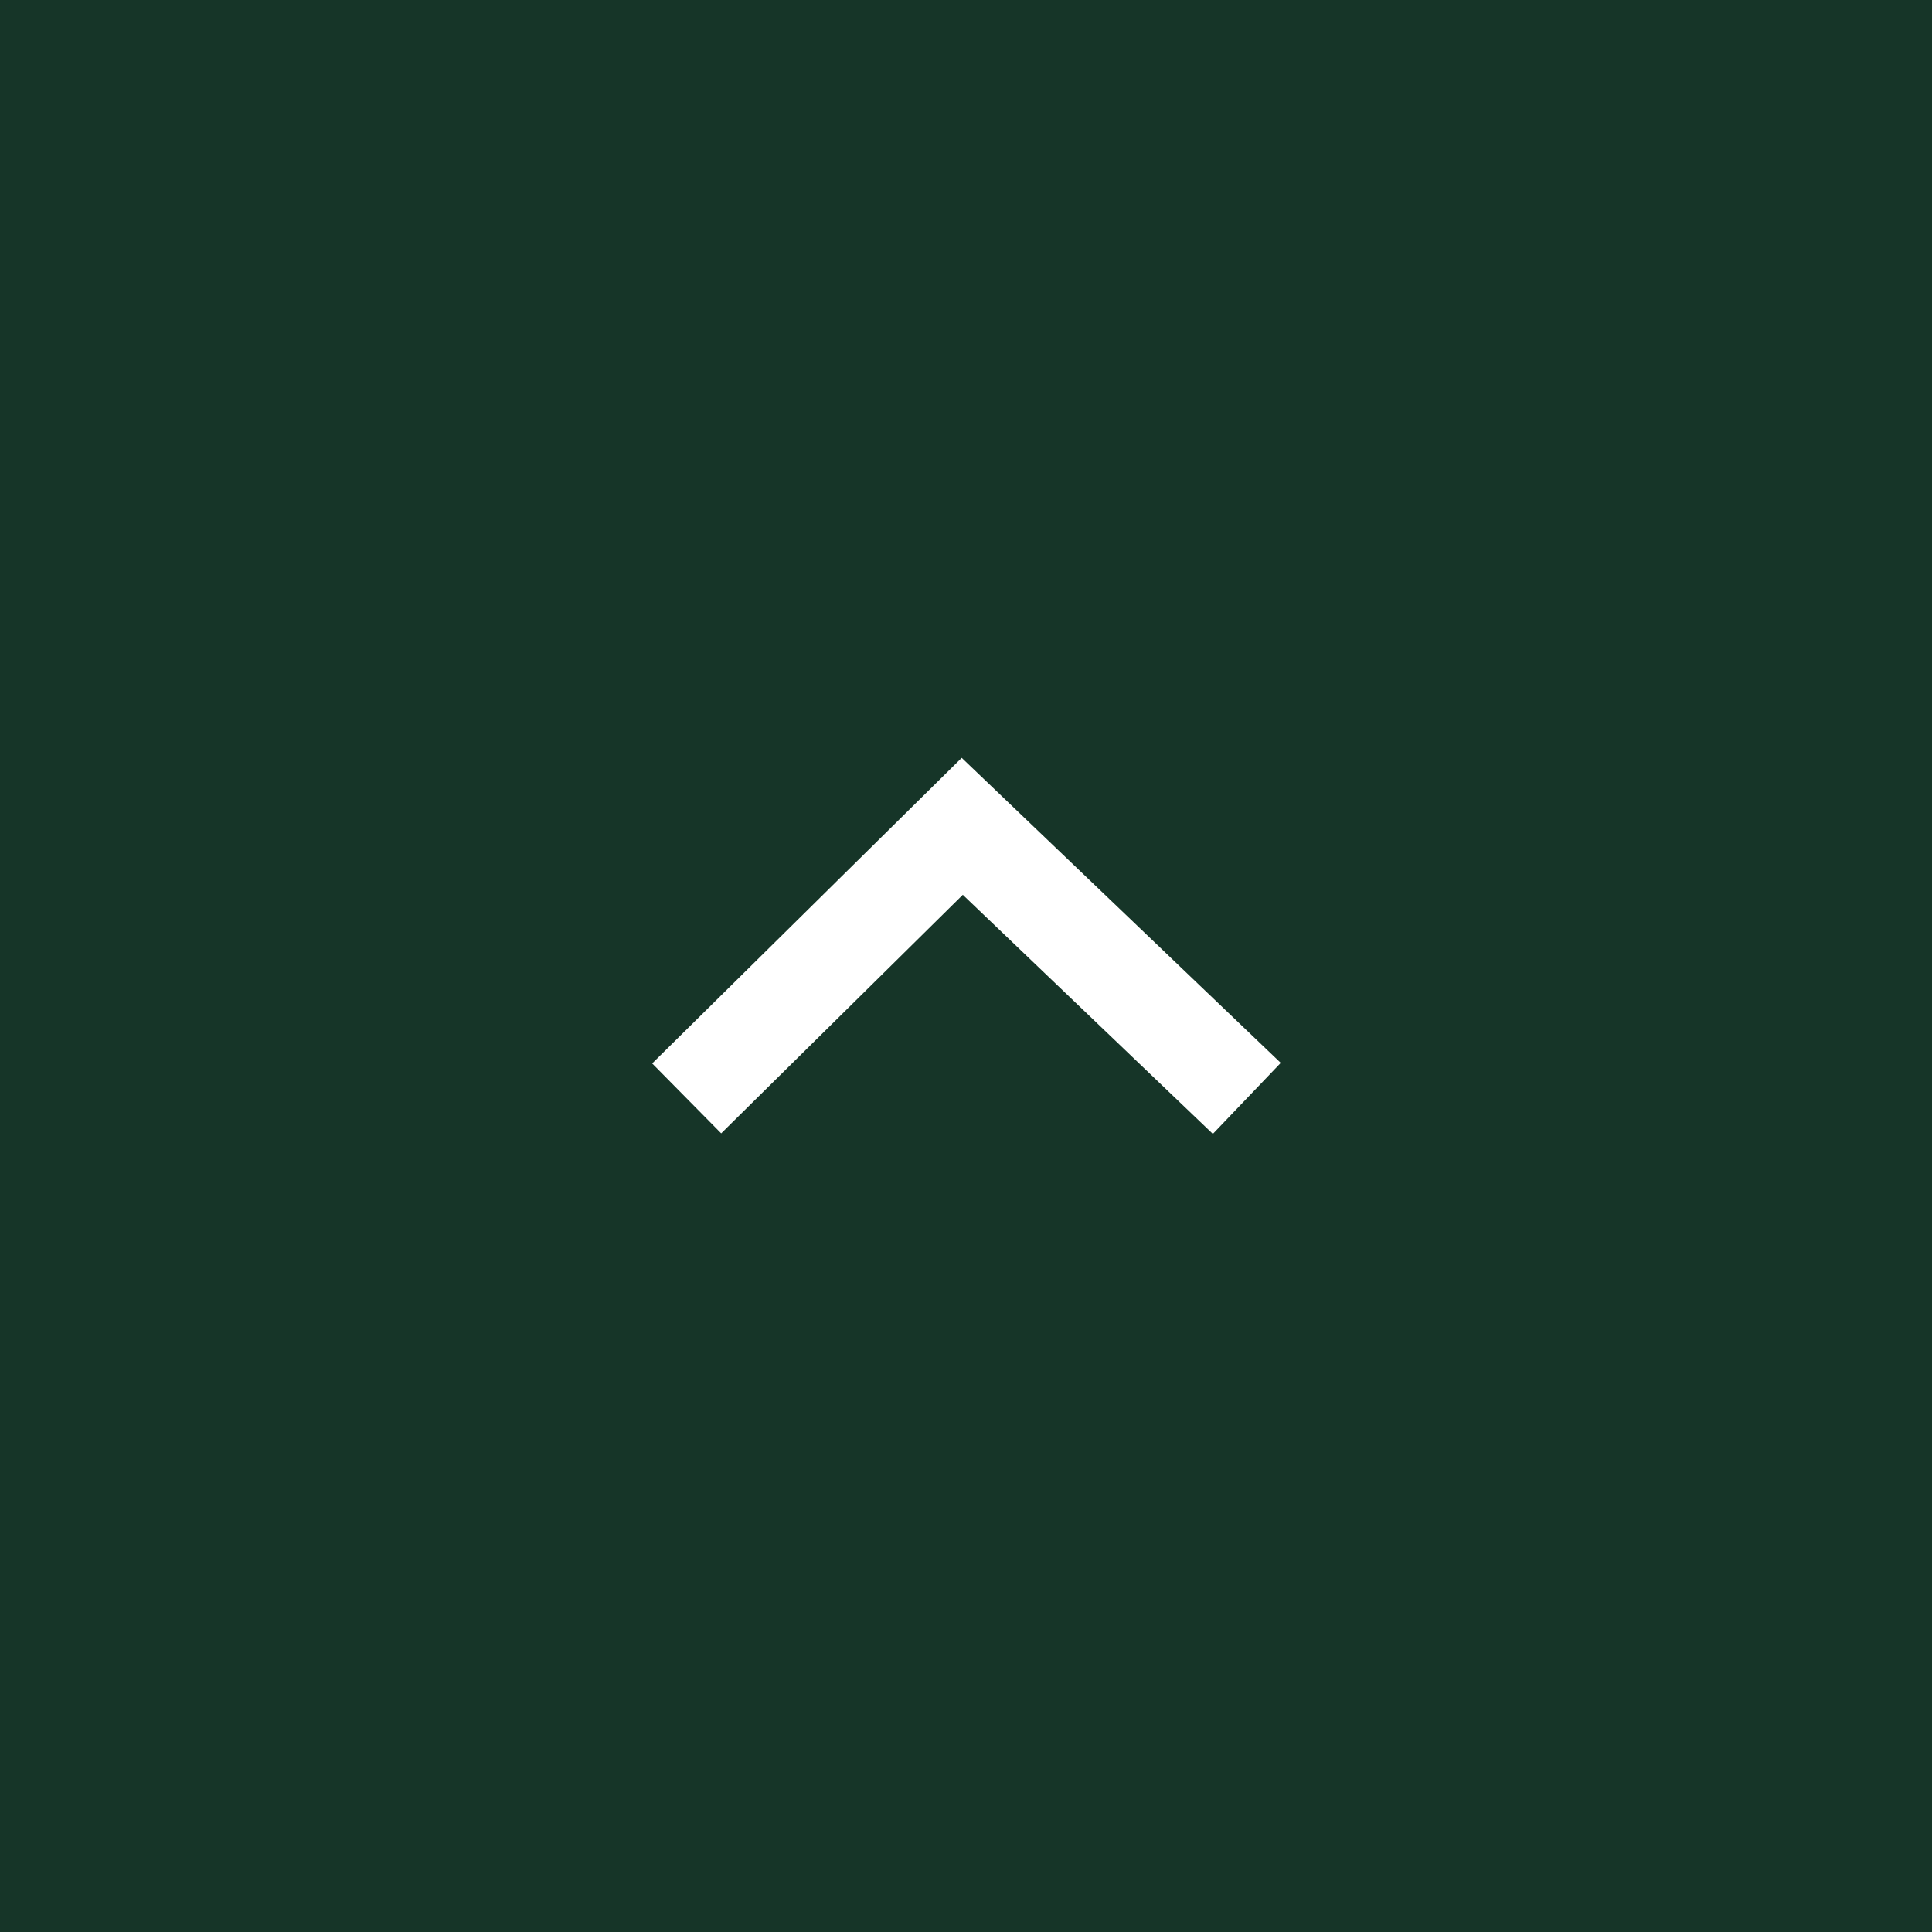
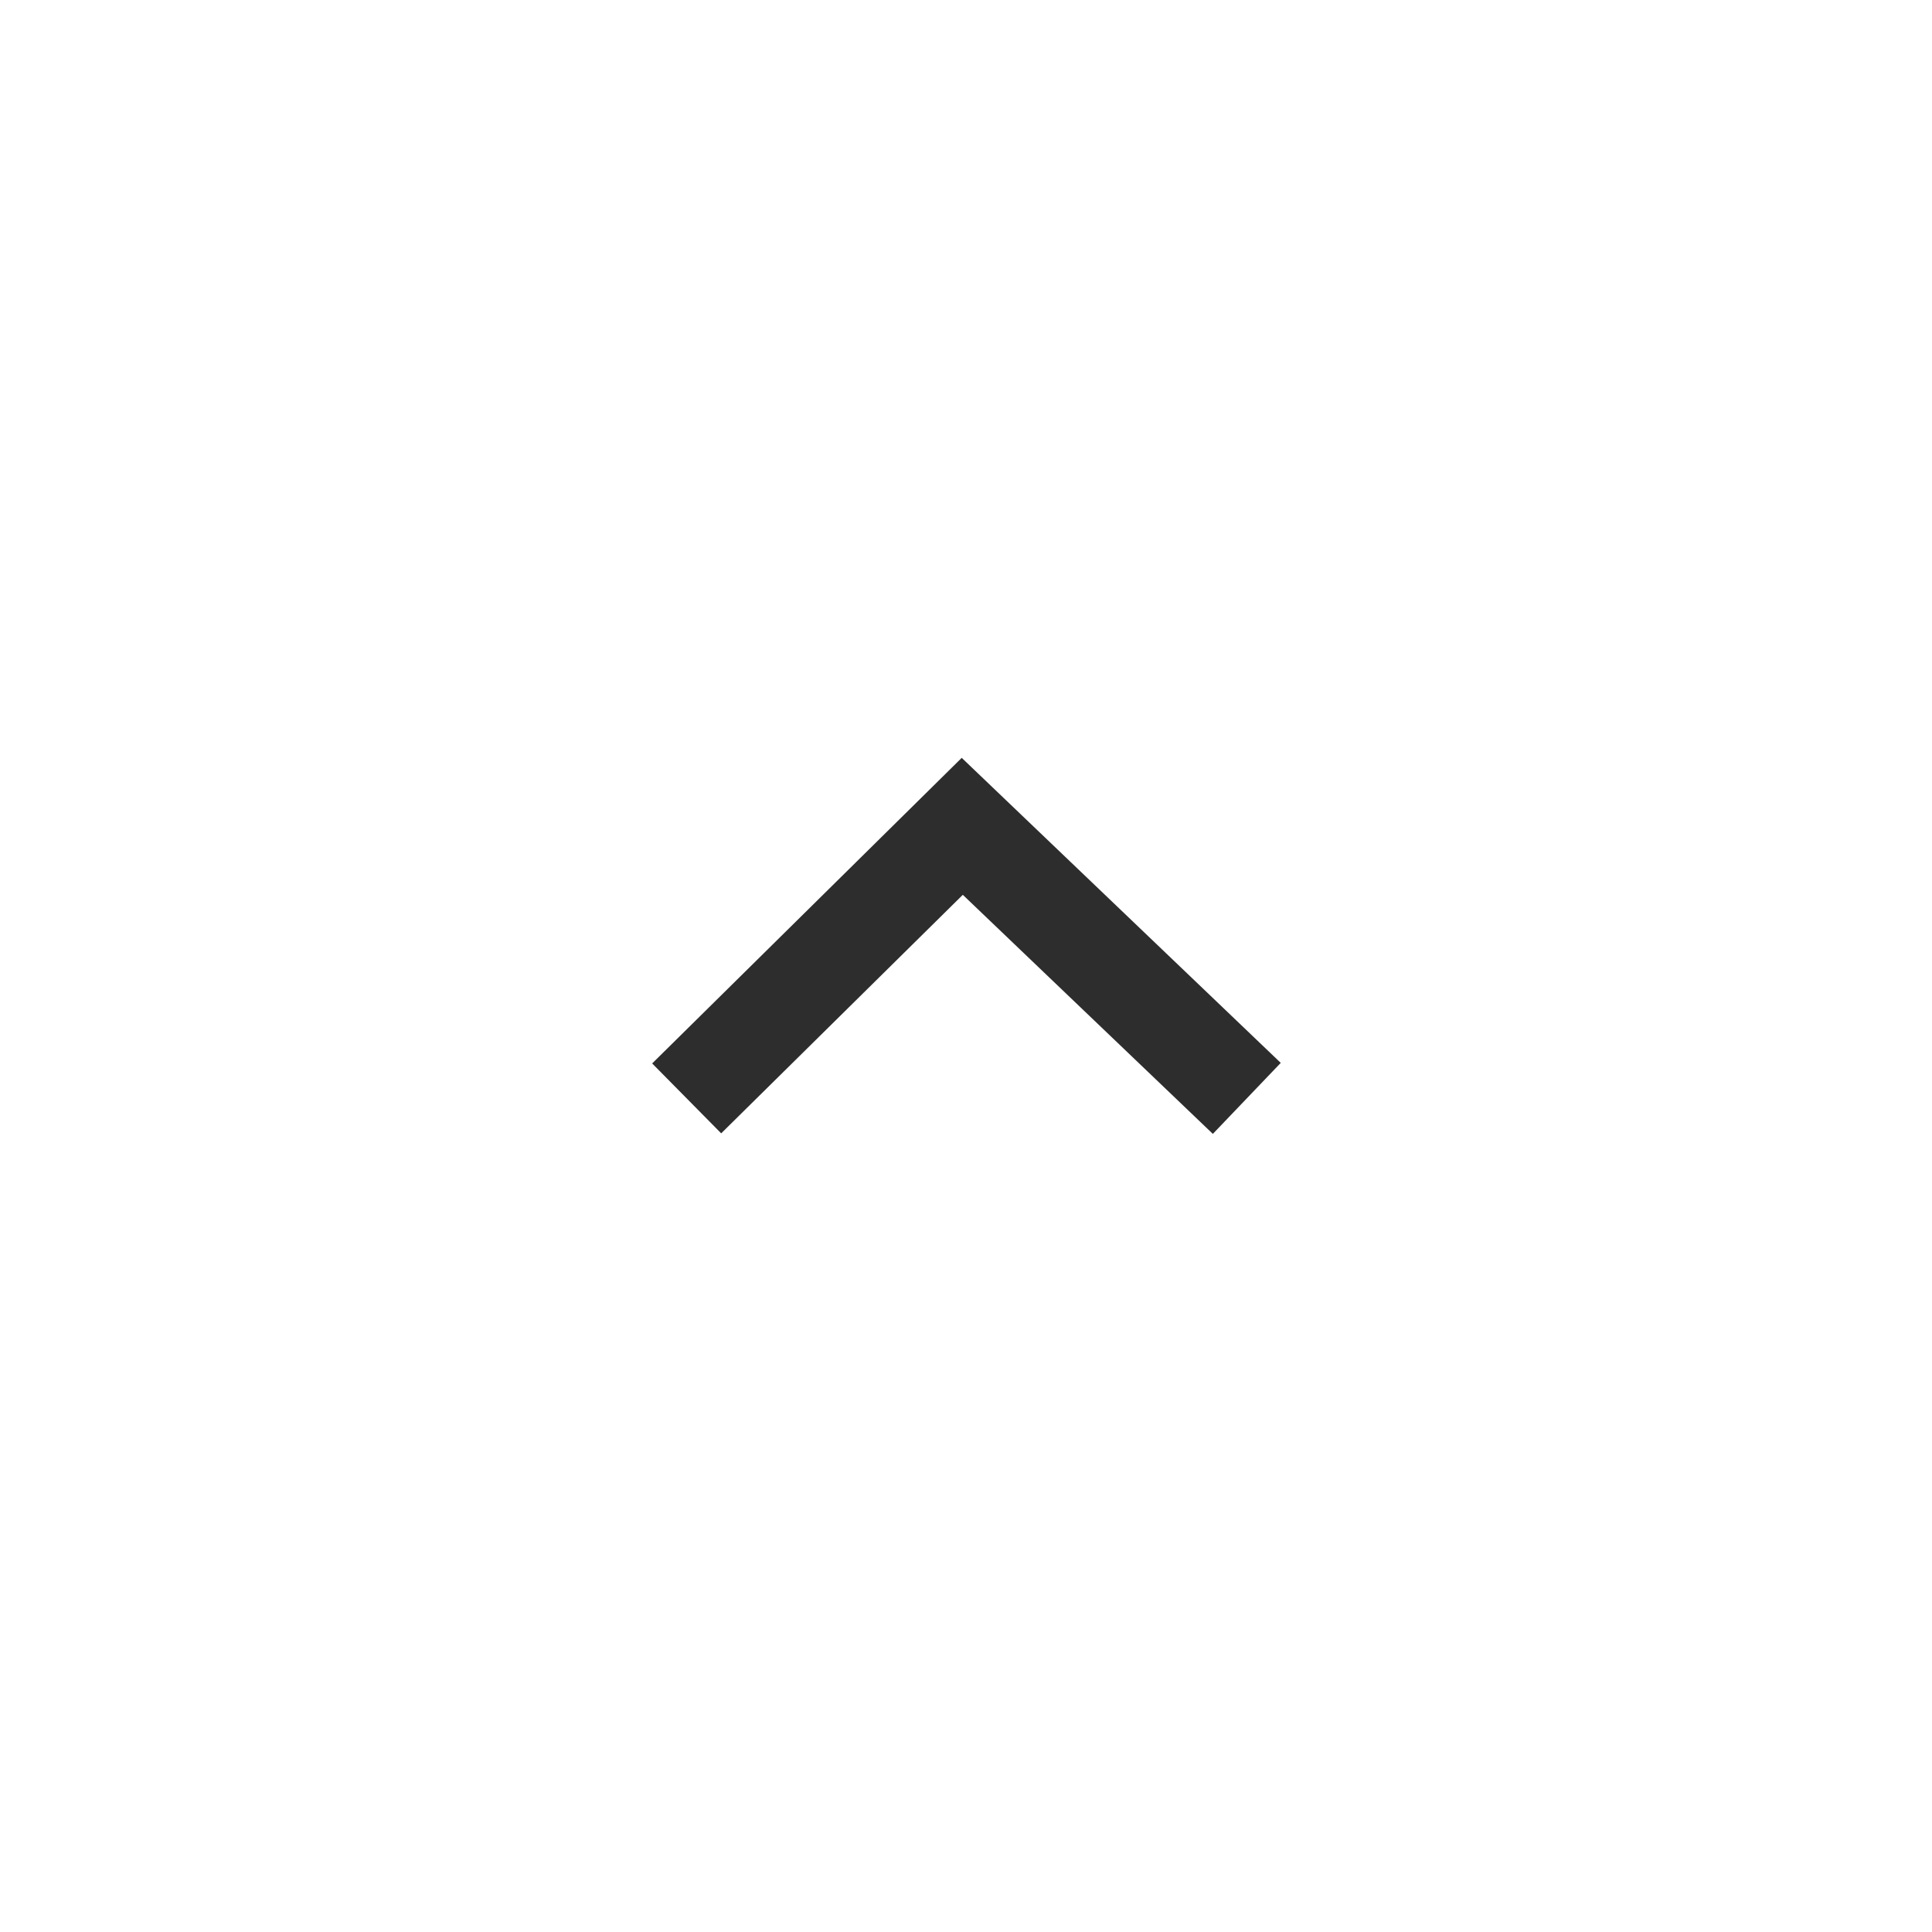
<svg xmlns="http://www.w3.org/2000/svg" id="icon-back-top" width="59" height="59" viewBox="0 0 59 59">
-   <rect id="Retângulo_20" data-name="Retângulo 20" width="59" height="59" fill="#163528" />
-   <path id="Caminho_53" data-name="Caminho 53" d="M1627.25,3578.311l8.416-8.308,8.689,8.308" transform="translate(-1606.28 -3544.768)" fill="none" stroke="#fff" stroke-width="3" />
+   <rect id="Retângulo_20" data-name="Retângulo 20" width="59" height="59" fill="#fff" />
+   <path id="Caminho_53" data-name="Caminho 53" d="M1627.25,3578.311l8.416-8.308,8.689,8.308" transform="translate(-1606.28 -3544.768)" fill="none" stroke="#2D2D2D" stroke-width="3" />
</svg>
